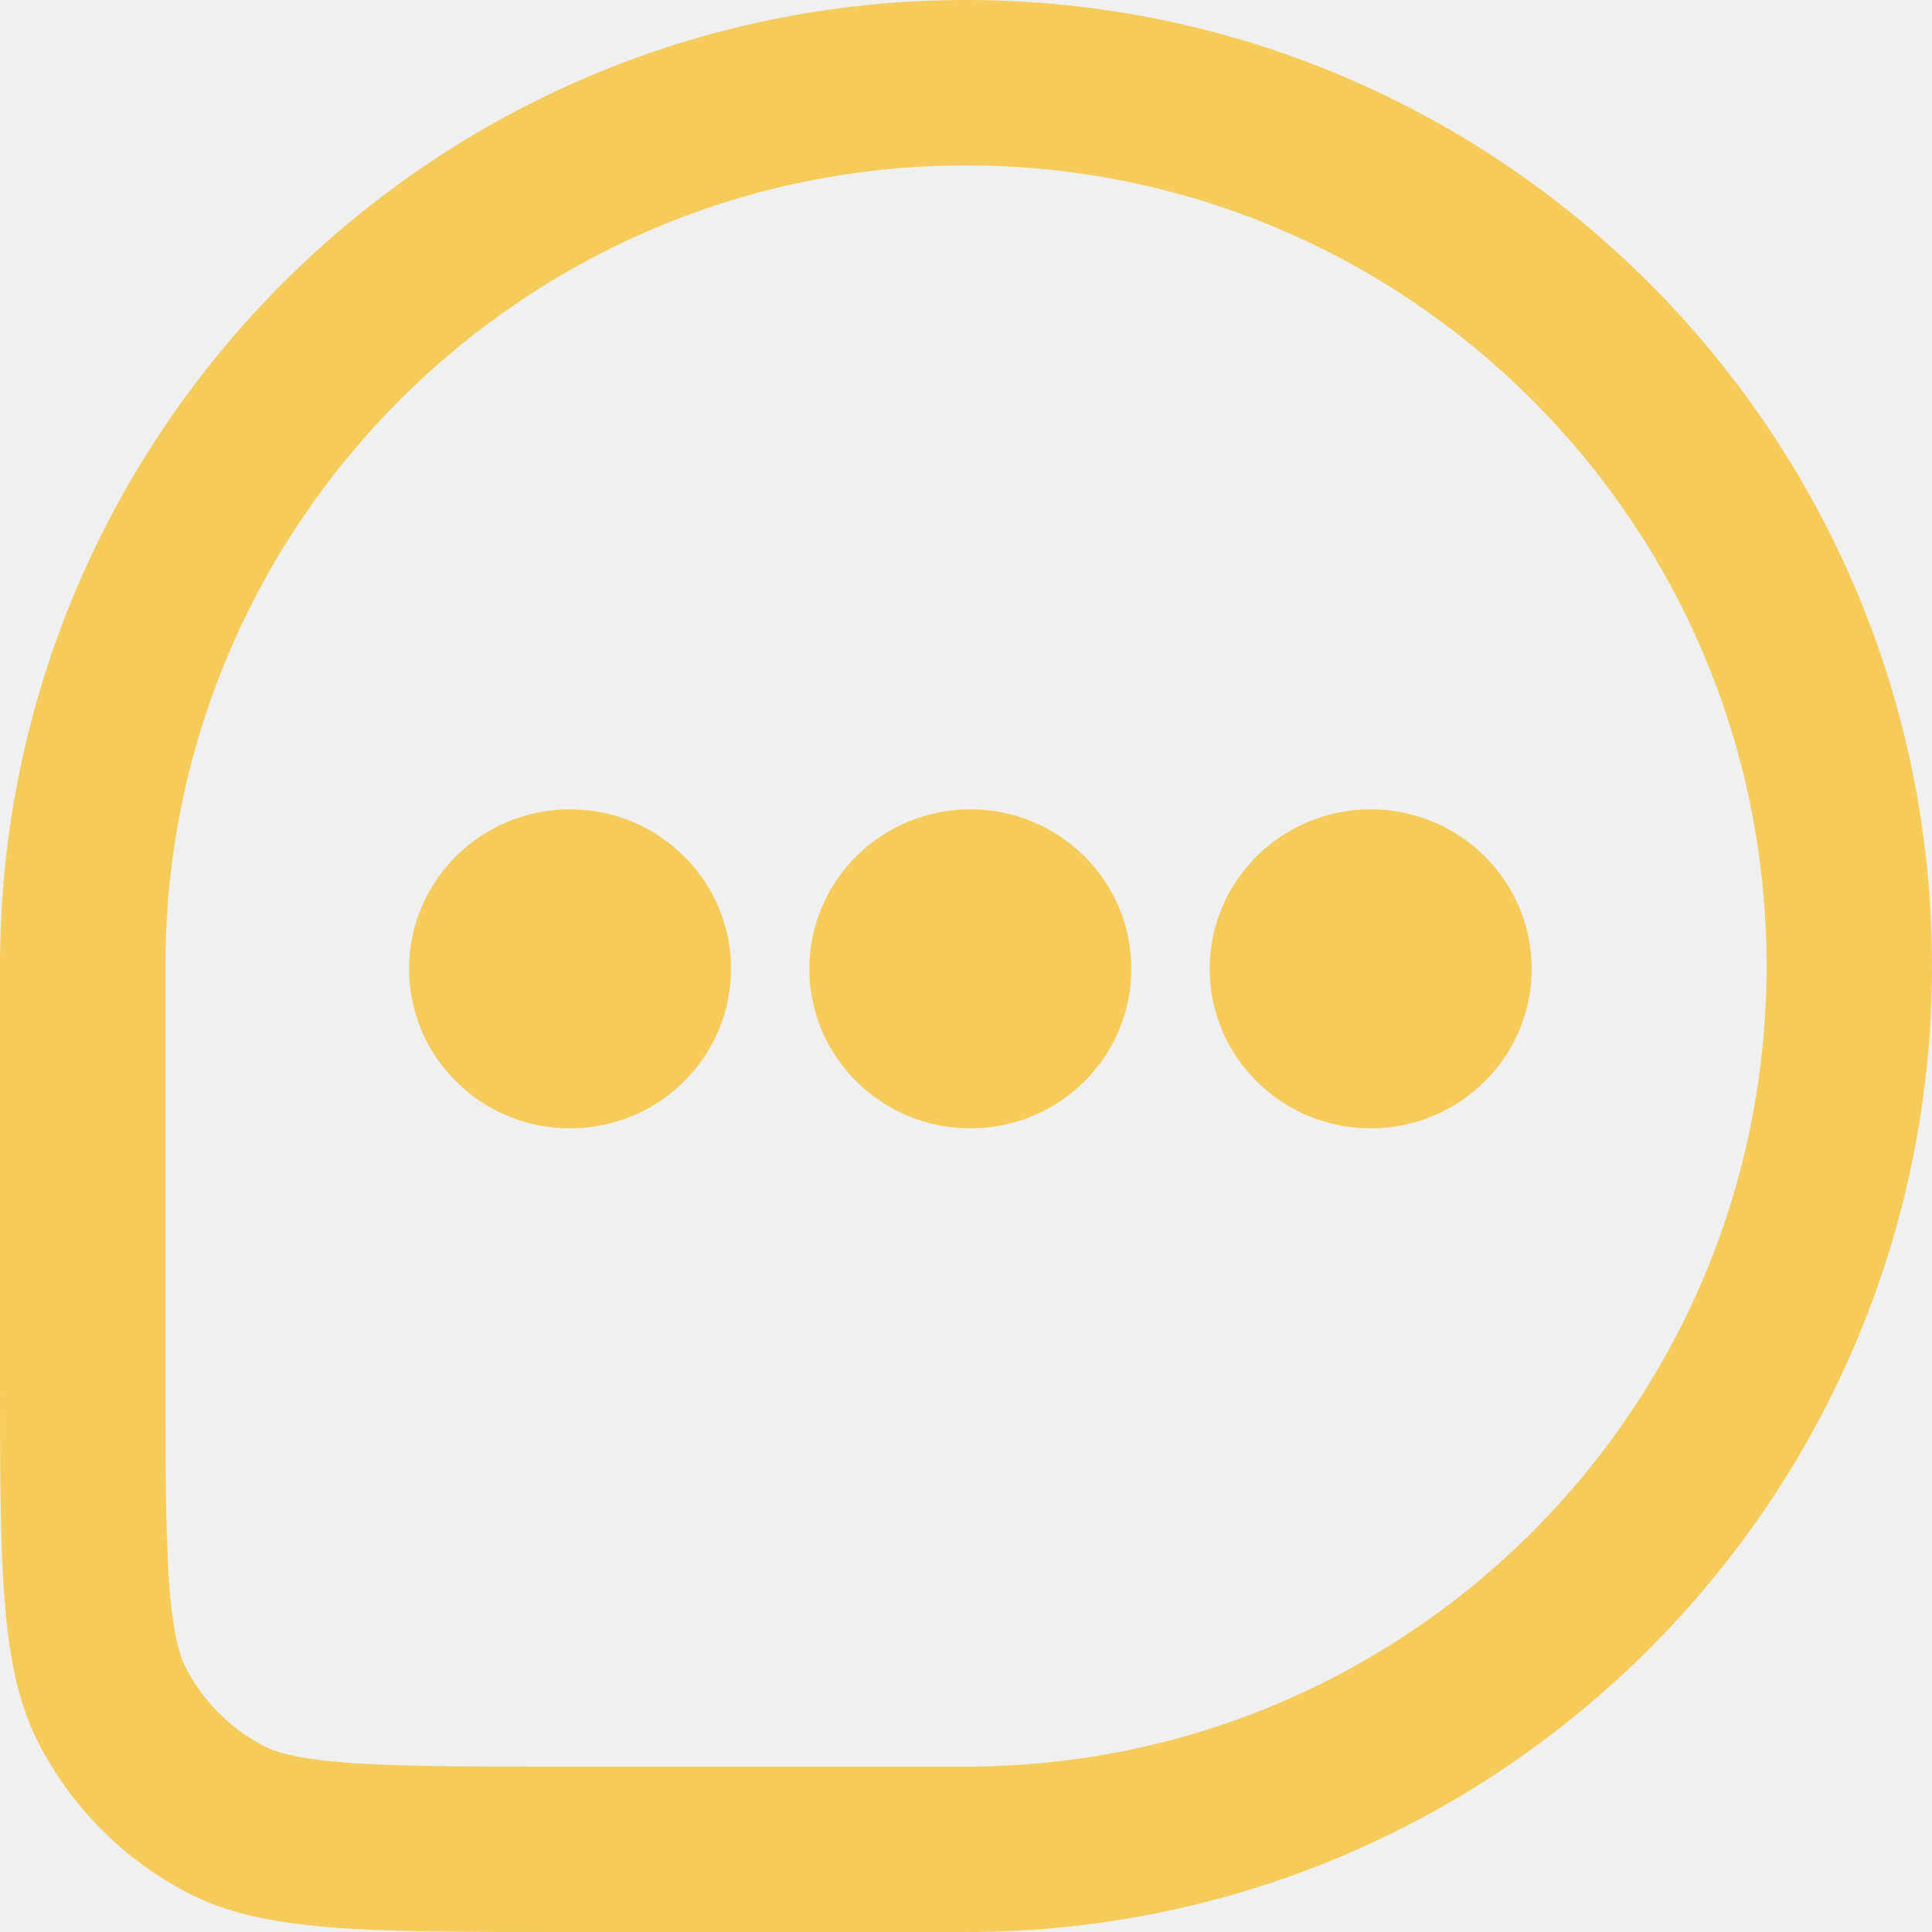
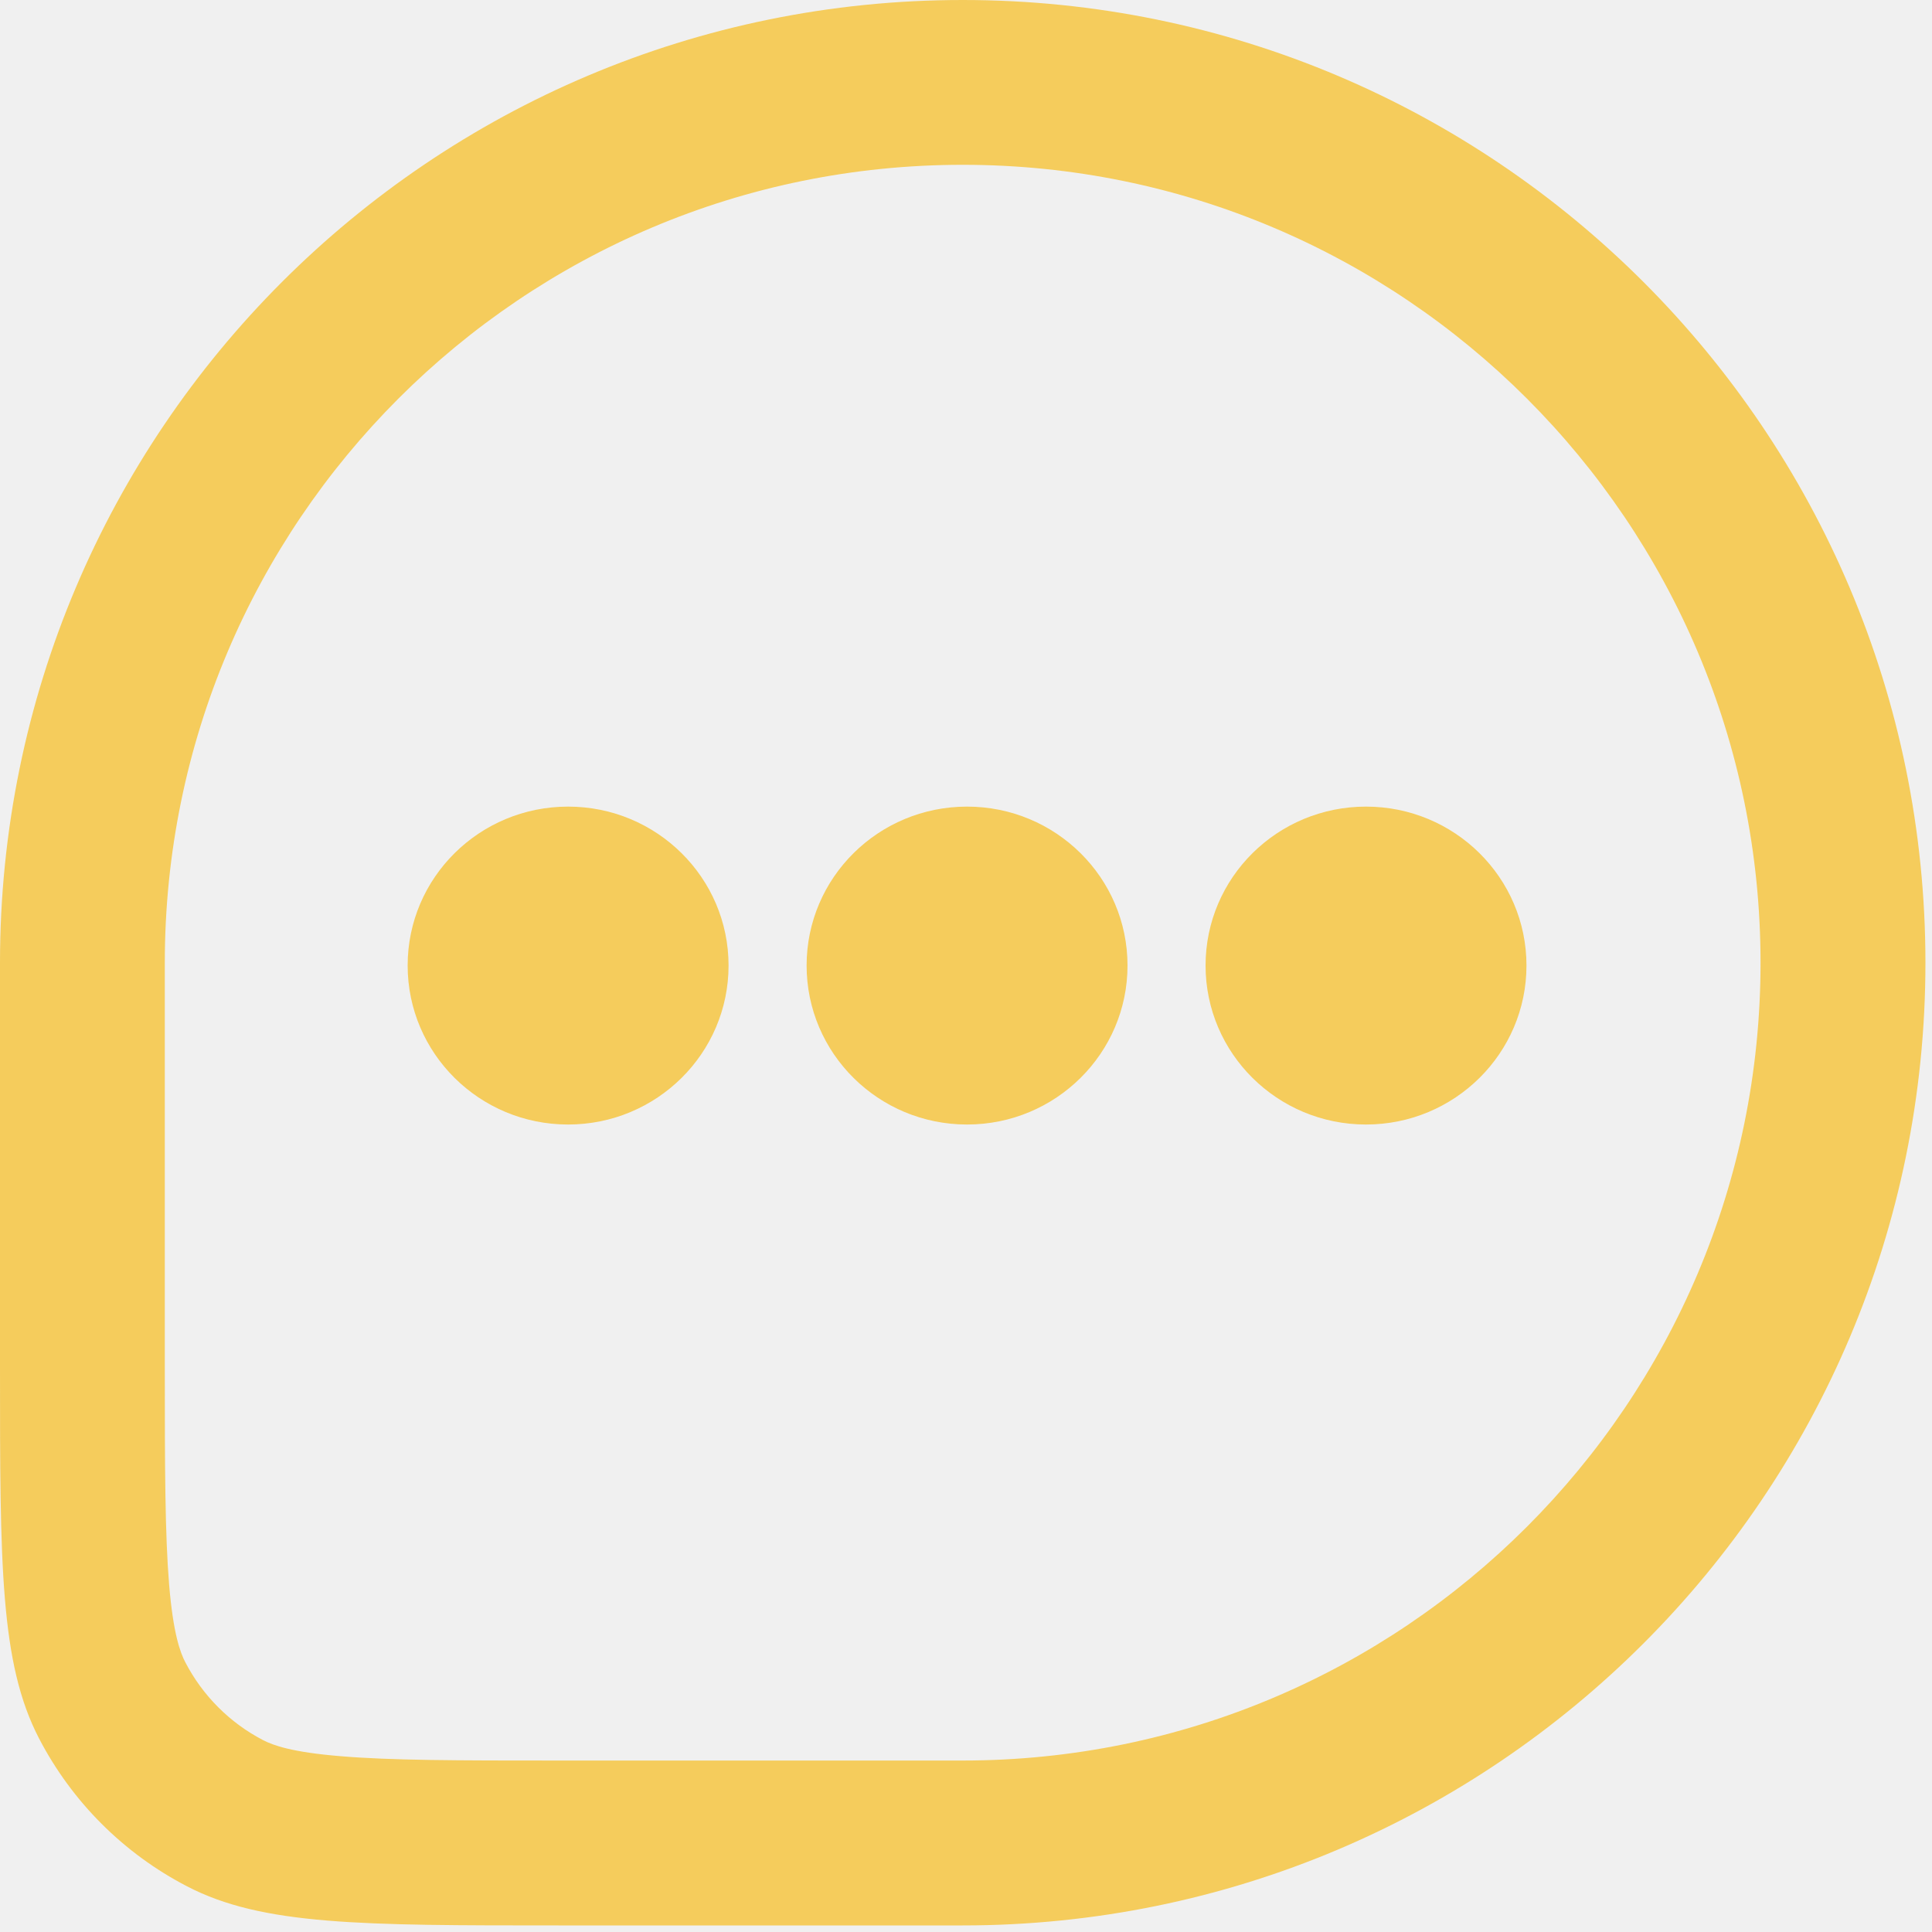
- <svg xmlns="http://www.w3.org/2000/svg" width="292" height="292" viewBox="0 0 292 292" fill="none">
-   <path d="M207.163 170.537C193.724 170.537 182.829 159.744 182.829 146.431C182.829 133.117 193.724 122.324 207.163 122.324C220.602 122.324 231.496 133.117 231.496 146.431C231.496 159.744 220.602 170.537 207.163 170.537Z" fill="#F5CC5C" />
-   <path d="M122.324 146.431C122.324 159.744 133.218 170.537 146.657 170.537C160.096 170.537 170.99 159.744 170.99 146.431C170.99 133.117 160.096 122.324 146.657 122.324C133.218 122.324 122.324 133.117 122.324 146.431Z" fill="#F5CC5C" />
-   <path d="M86.153 170.537C72.714 170.537 61.82 159.744 61.82 146.431C61.82 133.117 72.714 122.324 86.153 122.324C99.592 122.324 110.486 133.117 110.486 146.431C110.486 159.744 99.592 170.537 86.153 170.537Z" fill="#F5CC5C" />
-   <path fill-rule="evenodd" clip-rule="evenodd" d="M0 146V207.294C0 237.256 0 252.237 5.923 263.64C10.915 273.25 18.75 281.085 28.36 286.077C39.763 292 54.744 292 84.706 292H146C226.634 292 292 226.634 292 146C292 65.366 226.634 0 146 0C65.366 0 0 65.366 0 146ZM146 267C212.826 267 267 212.826 267 146C267 79.174 212.826 25 146 25C79.174 25 25 79.174 25 146V207.294C25 222.695 25.02 232.716 25.655 240.358C26.264 247.7 27.31 250.578 28.109 252.116C30.729 257.159 34.841 261.271 39.884 263.891C41.422 264.69 44.3 265.736 51.642 266.345C59.284 266.98 69.305 267 84.706 267H146Z" fill="#F5CC5C" />
+ <svg xmlns="http://www.w3.org/2000/svg" width="20" height="20" viewBox="0 0 20 20" fill="none">
+   <g clip-path="url(#clip0_1_178)">
+     <path fill-rule="evenodd" clip-rule="evenodd" d="M9.966 18.225C14.527 18.225 18.225 14.527 18.225 9.966C18.225 5.404 14.527 1.706 9.966 1.706C5.404 1.706 1.706 5.404 1.706 9.966V14.15C1.706 15.201 1.708 15.885 1.751 16.407C1.793 16.908 1.864 17.104 1.919 17.209C2.098 17.553 2.378 17.834 2.722 18.013C2.827 18.068 3.024 18.139 3.525 18.18C4.047 18.224 4.731 18.225 5.782 18.225H9.966ZM0 9.966V14.15C0 16.195 0 17.218 0.404 17.996C0.745 18.652 1.28 19.187 1.936 19.527C2.714 19.932 3.737 19.932 5.782 19.932H9.966C15.47 19.932 19.932 15.47 19.932 9.966C19.932 4.462 15.47 0 9.966 0C4.462 0 0 4.462 0 9.966ZM14.141 11.641C13.223 11.641 12.48 10.904 12.48 9.995C12.48 9.086 13.223 8.35 14.141 8.35C15.058 8.35 15.802 9.086 15.802 9.995C15.802 10.904 15.058 11.641 14.141 11.641ZM8.35 9.995C8.35 10.904 9.093 11.641 10.011 11.641C10.928 11.641 11.672 10.904 11.672 9.995C11.672 9.086 10.928 8.35 10.011 8.35C9.093 8.35 8.35 9.086 8.35 9.995ZM5.881 11.641C4.963 11.641 4.22 10.904 4.22 9.995C4.22 9.086 4.963 8.35 5.881 8.35C6.798 8.35 7.542 9.086 7.542 9.995C7.542 10.904 6.798 11.641 5.881 11.641Z" fill="#F5CC5C" />
+   </g>
+   <defs>
+     <clipPath id="clip0_1_178">
+       <rect width="20" height="20" fill="white" />
+     </clipPath>
+   </defs>
</svg>
